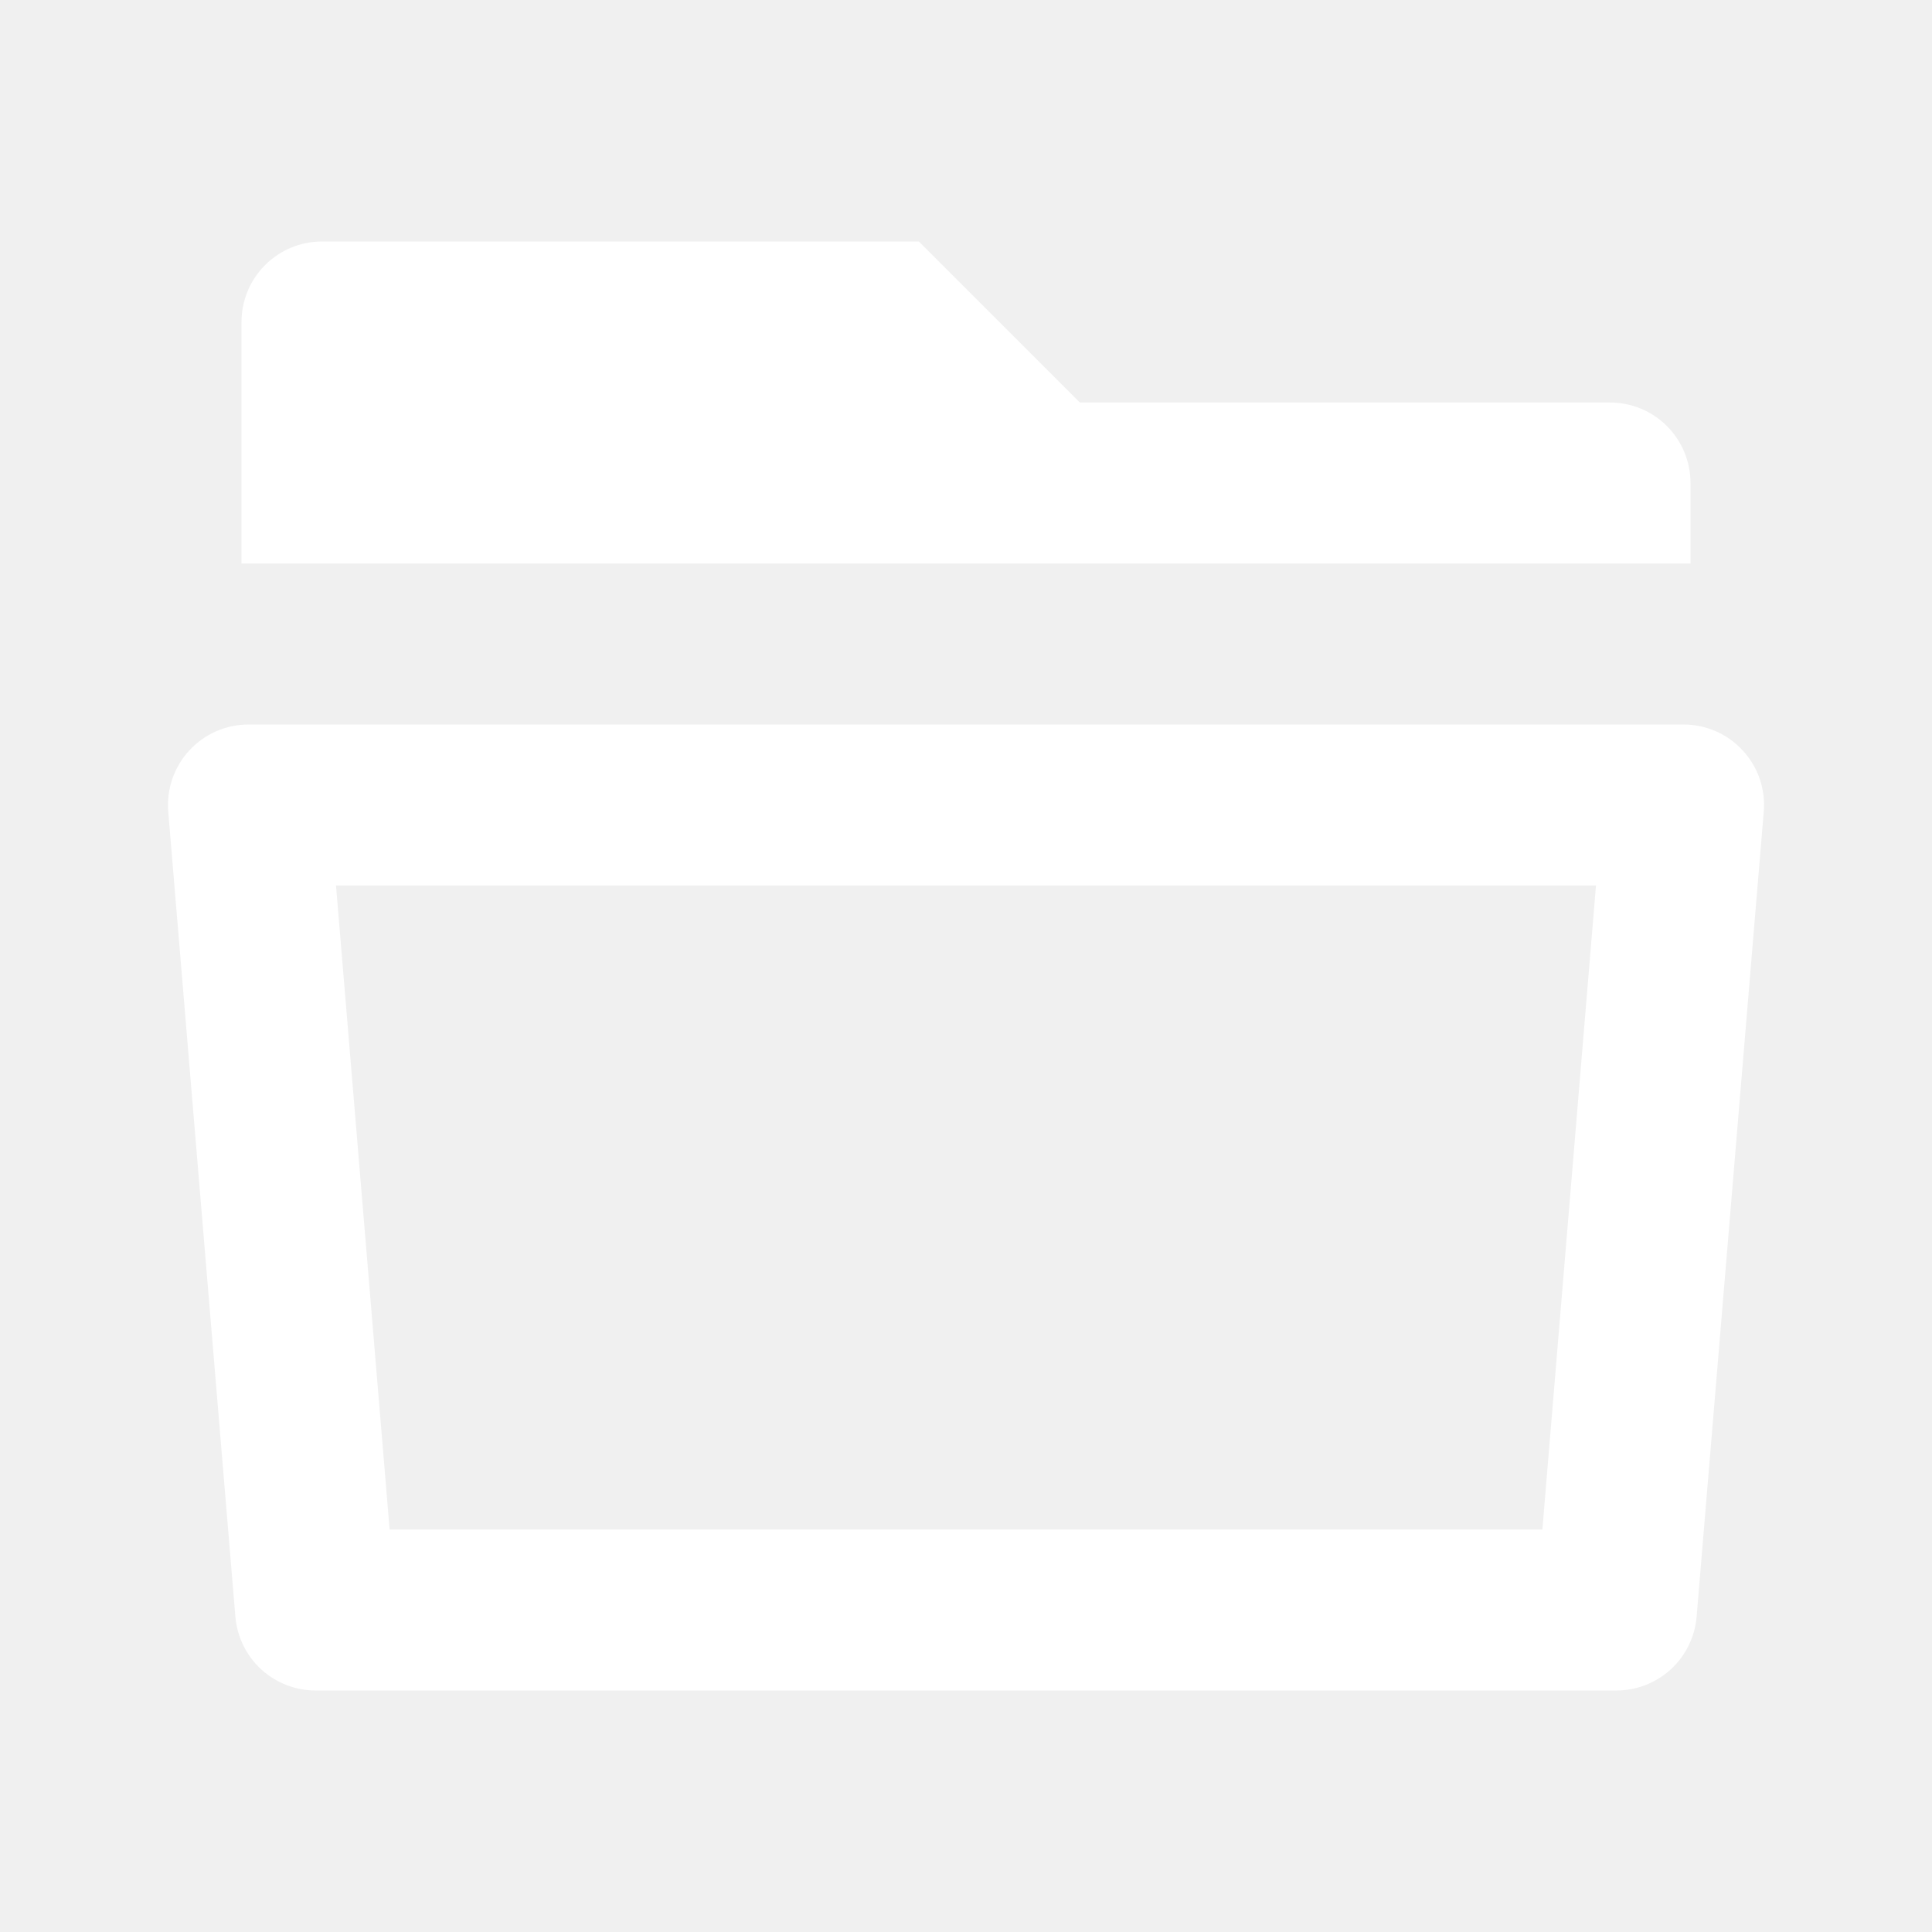
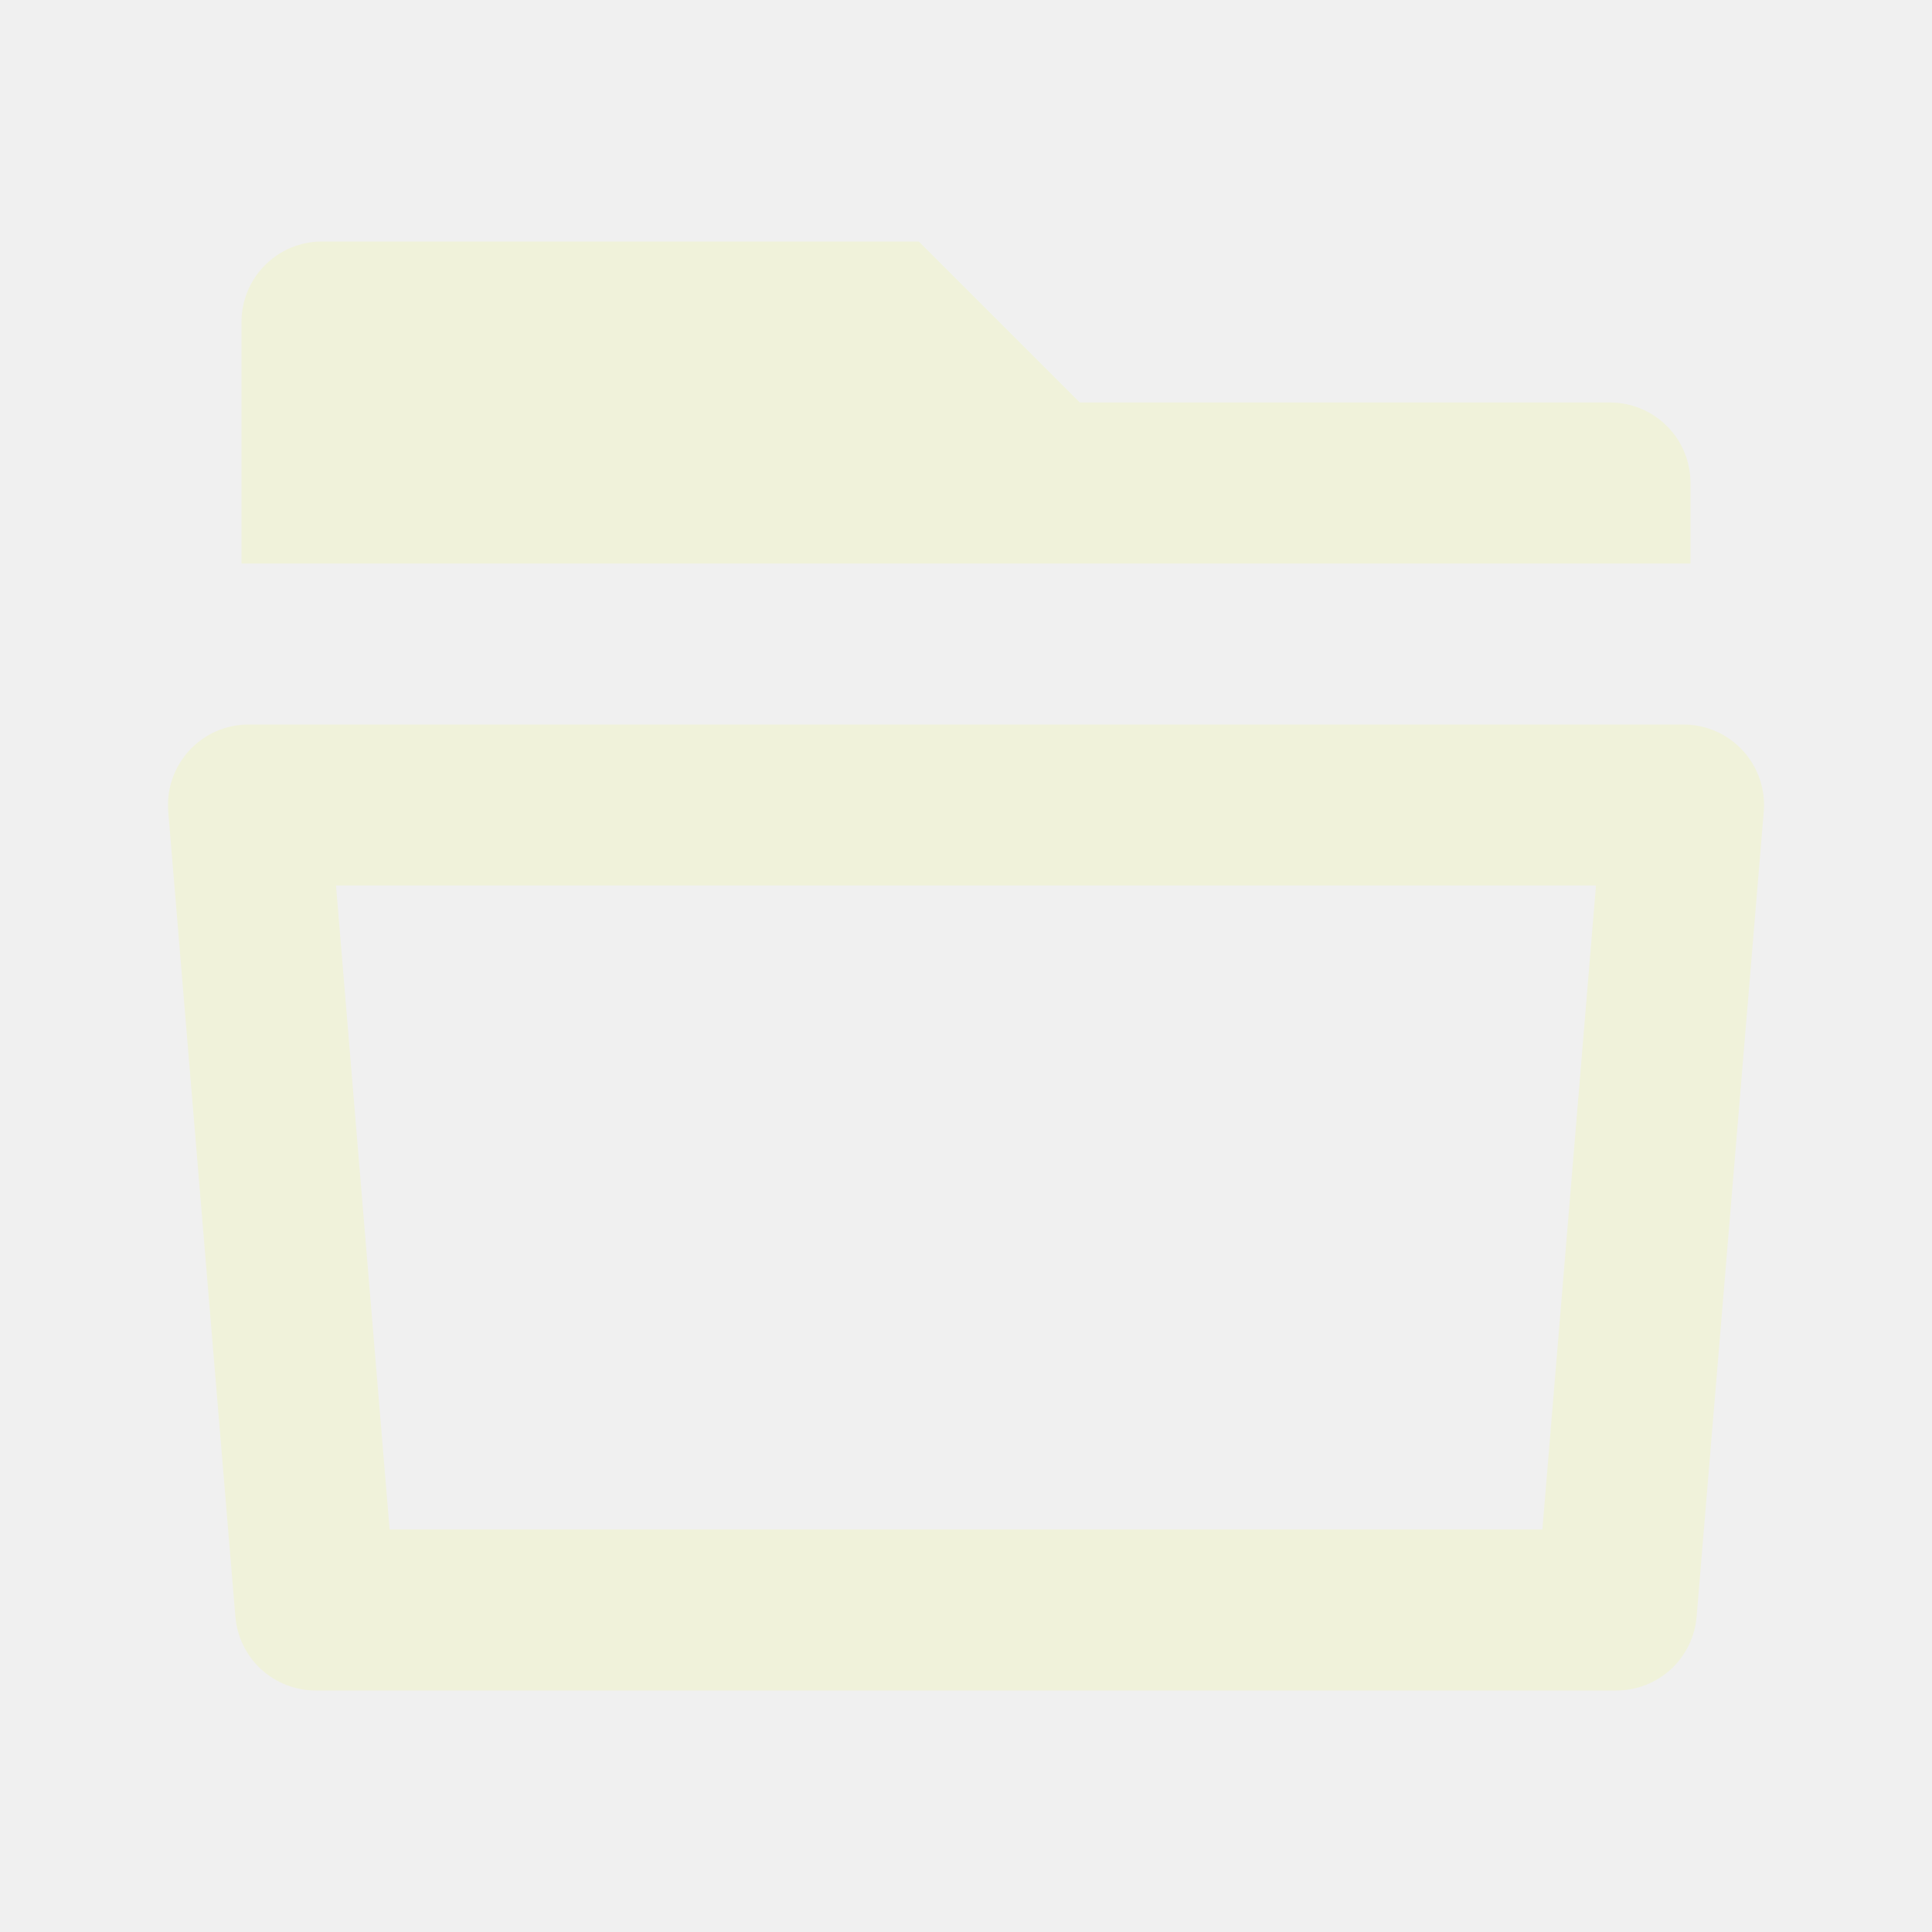
<svg xmlns="http://www.w3.org/2000/svg" width="24" height="24" viewBox="0 0 24 24" fill="none">
-   <g clip-path="url(#clip0_46_379)">
-     <path d="M3.087 9H20.913C21.052 9 21.188 9.029 21.315 9.084C21.442 9.14 21.556 9.221 21.649 9.323C21.743 9.425 21.815 9.545 21.86 9.675C21.904 9.806 21.922 9.945 21.91 10.083L21.076 20.083C21.055 20.333 20.941 20.566 20.757 20.736C20.572 20.905 20.331 21 20.08 21H3.92C3.669 21 3.428 20.905 3.243 20.736C3.059 20.566 2.945 20.333 2.924 20.083L2.09 10.083C2.079 9.945 2.096 9.806 2.141 9.675C2.186 9.545 2.257 9.425 2.351 9.323C2.445 9.221 2.558 9.14 2.685 9.084C2.812 9.029 2.949 9 3.087 9V9ZM4.84 19H19.16L19.826 11H4.174L4.84 19V19ZM13.414 5H20C20.265 5 20.52 5.105 20.707 5.293C20.895 5.48 21 5.735 21 6V7H3V4C3 3.735 3.105 3.48 3.293 3.293C3.481 3.105 3.735 3 4 3H11.414L13.414 5Z" fill="white" />
+   <g clip-path="url(#clip0_748_1924)">
+     <path d="M3.087 9H20.913C21.051 9 21.188 9.029 21.315 9.084C21.442 9.14 21.555 9.221 21.649 9.323C21.743 9.425 21.814 9.545 21.859 9.675C21.904 9.806 21.922 9.945 21.91 10.083L21.076 20.083C21.055 20.333 20.941 20.566 20.757 20.736C20.572 20.905 20.331 21 20.08 21H3.92C3.669 21 3.428 20.905 3.243 20.736C3.059 20.566 2.945 20.333 2.924 20.083L2.09 10.083C2.079 9.945 2.096 9.806 2.141 9.675C2.186 9.545 2.257 9.425 2.351 9.323C2.445 9.221 2.558 9.14 2.685 9.084C2.812 9.029 2.949 9 3.087 9ZM4.84 19H19.16L19.826 11H4.174L4.84 19ZM13.414 5H20C20.265 5 20.52 5.105 20.707 5.293C20.895 5.48 21 5.735 21 6V7H3V4C3 3.735 3.105 3.48 3.293 3.293C3.48 3.105 3.735 3 4 3H11.414L13.414 5Z" fill="#F0F2DA" />
  </g>
  <defs>
-     <clipPath id="clip0_46_379">
+     <clipPath id="clip0_748_1924">
      <rect width="24" height="24" fill="white" />
    </clipPath>
  </defs>
</svg>
